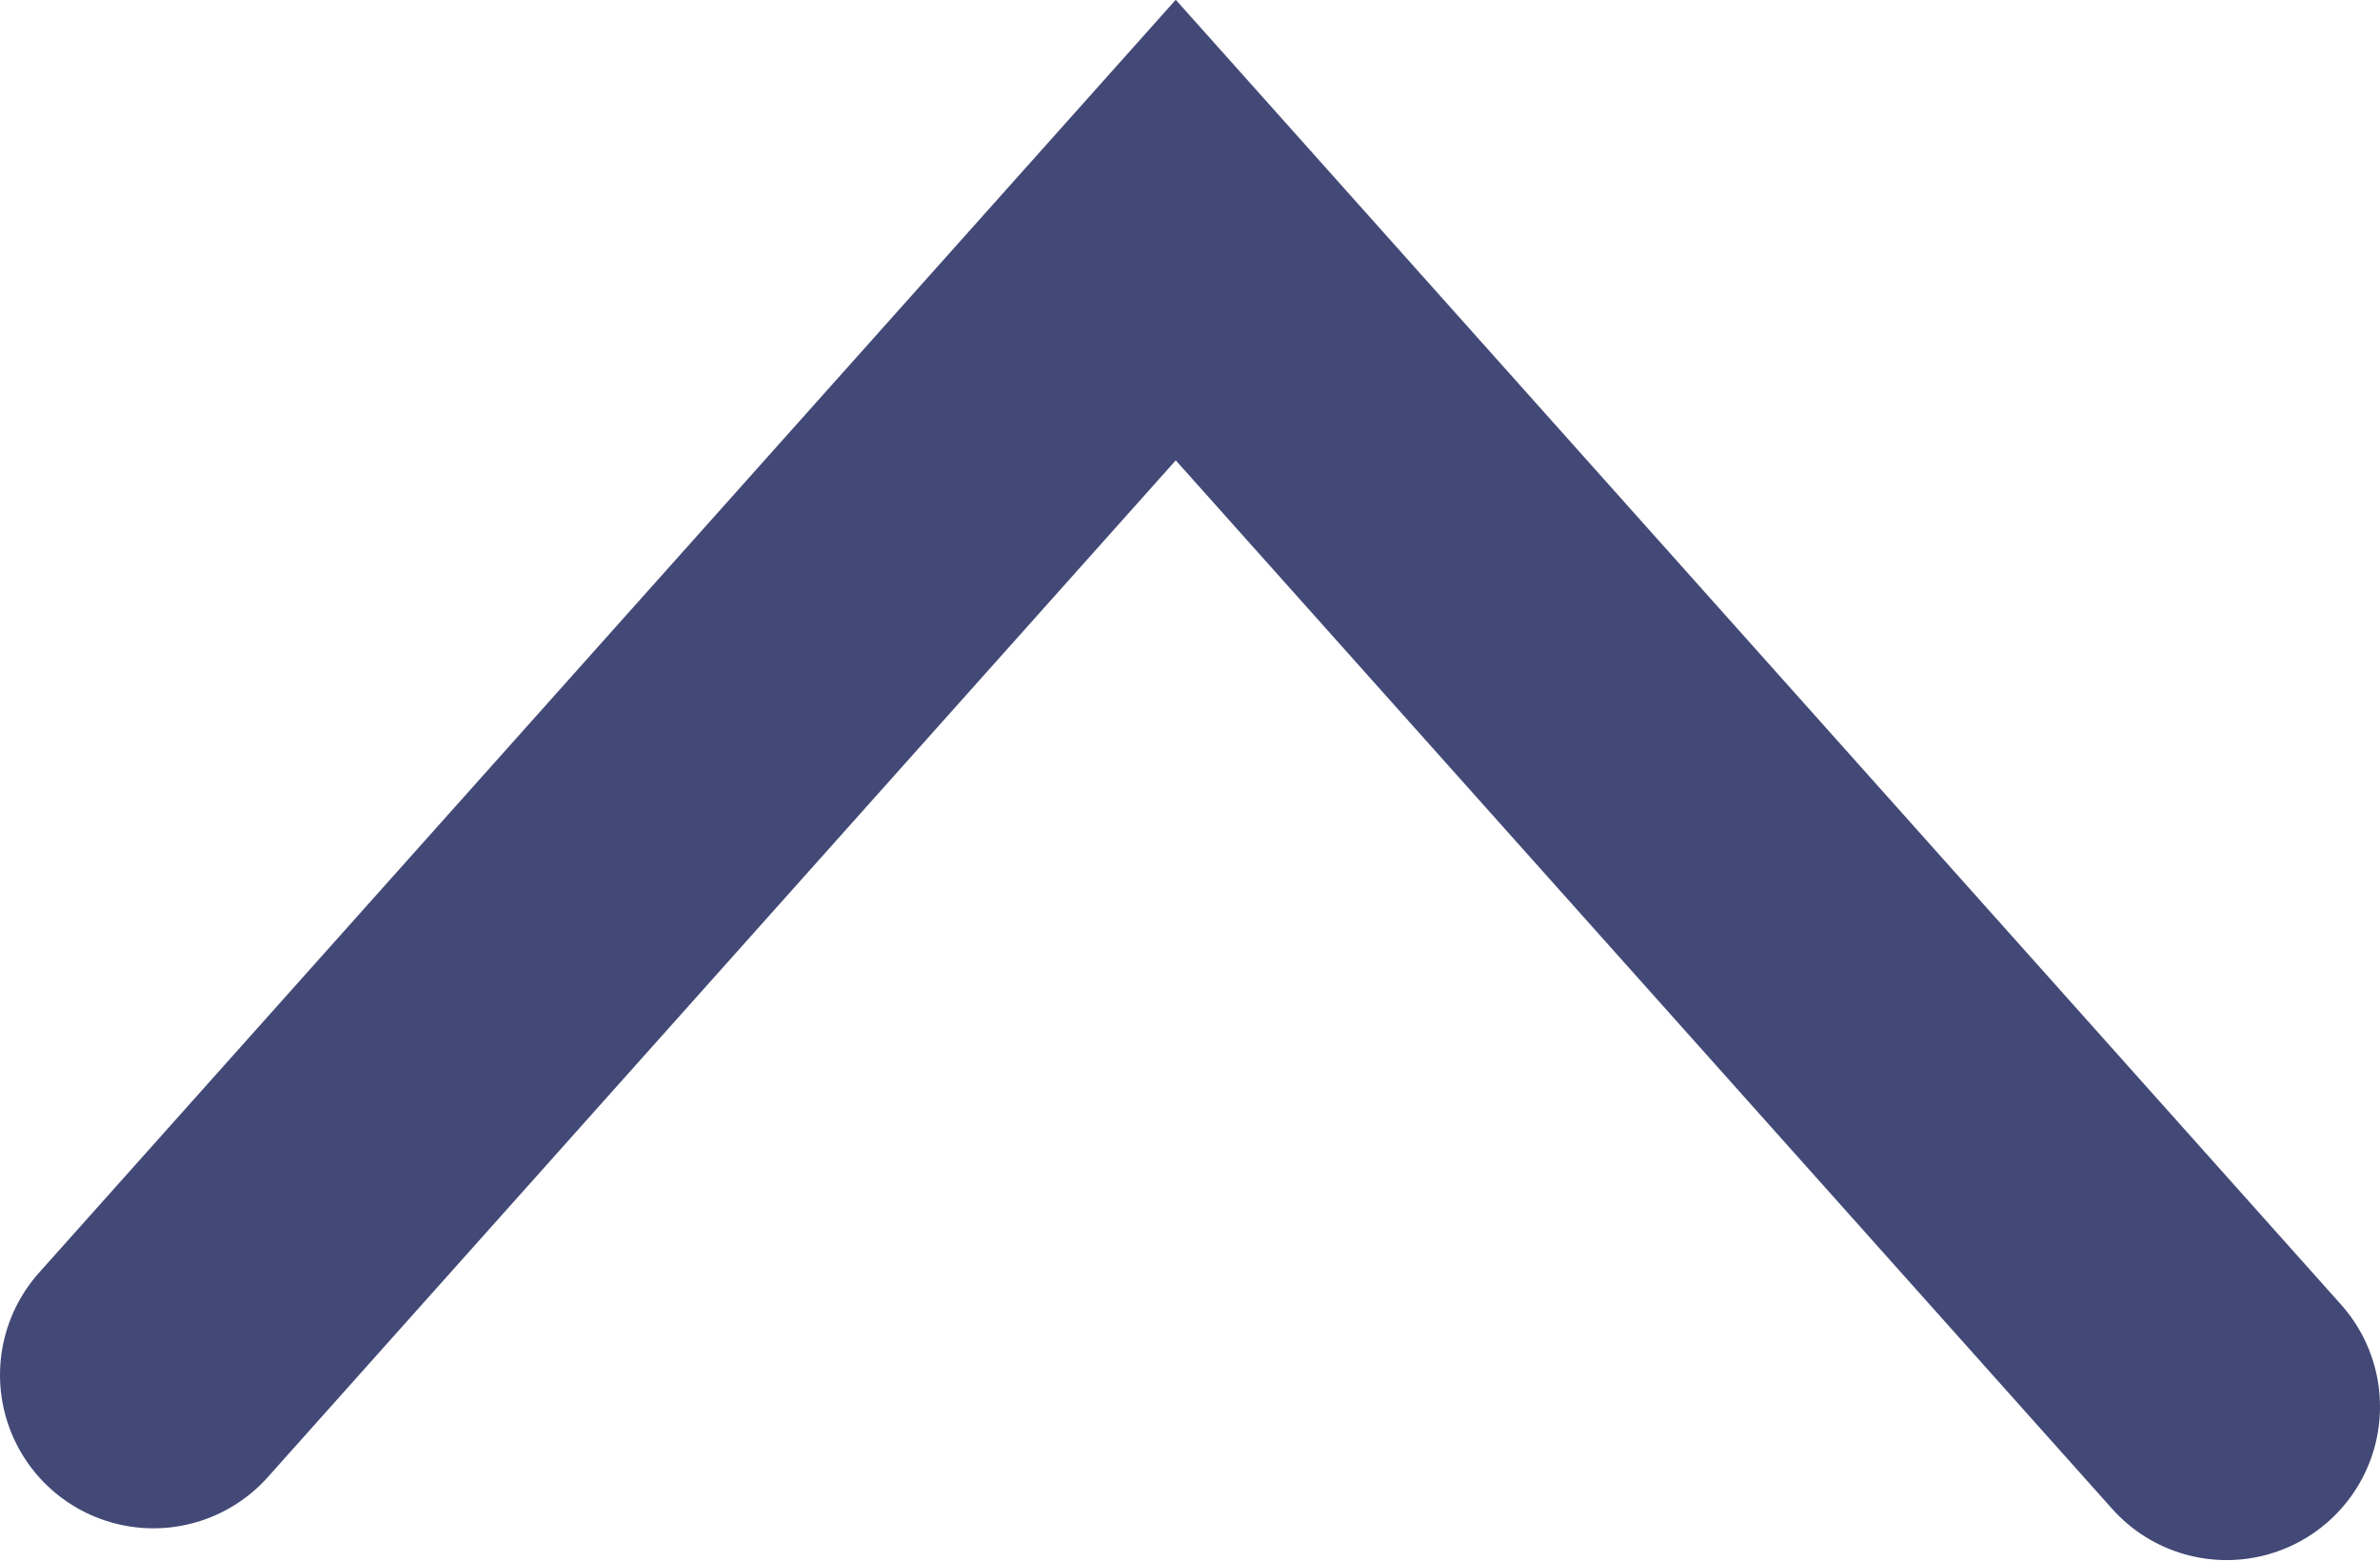
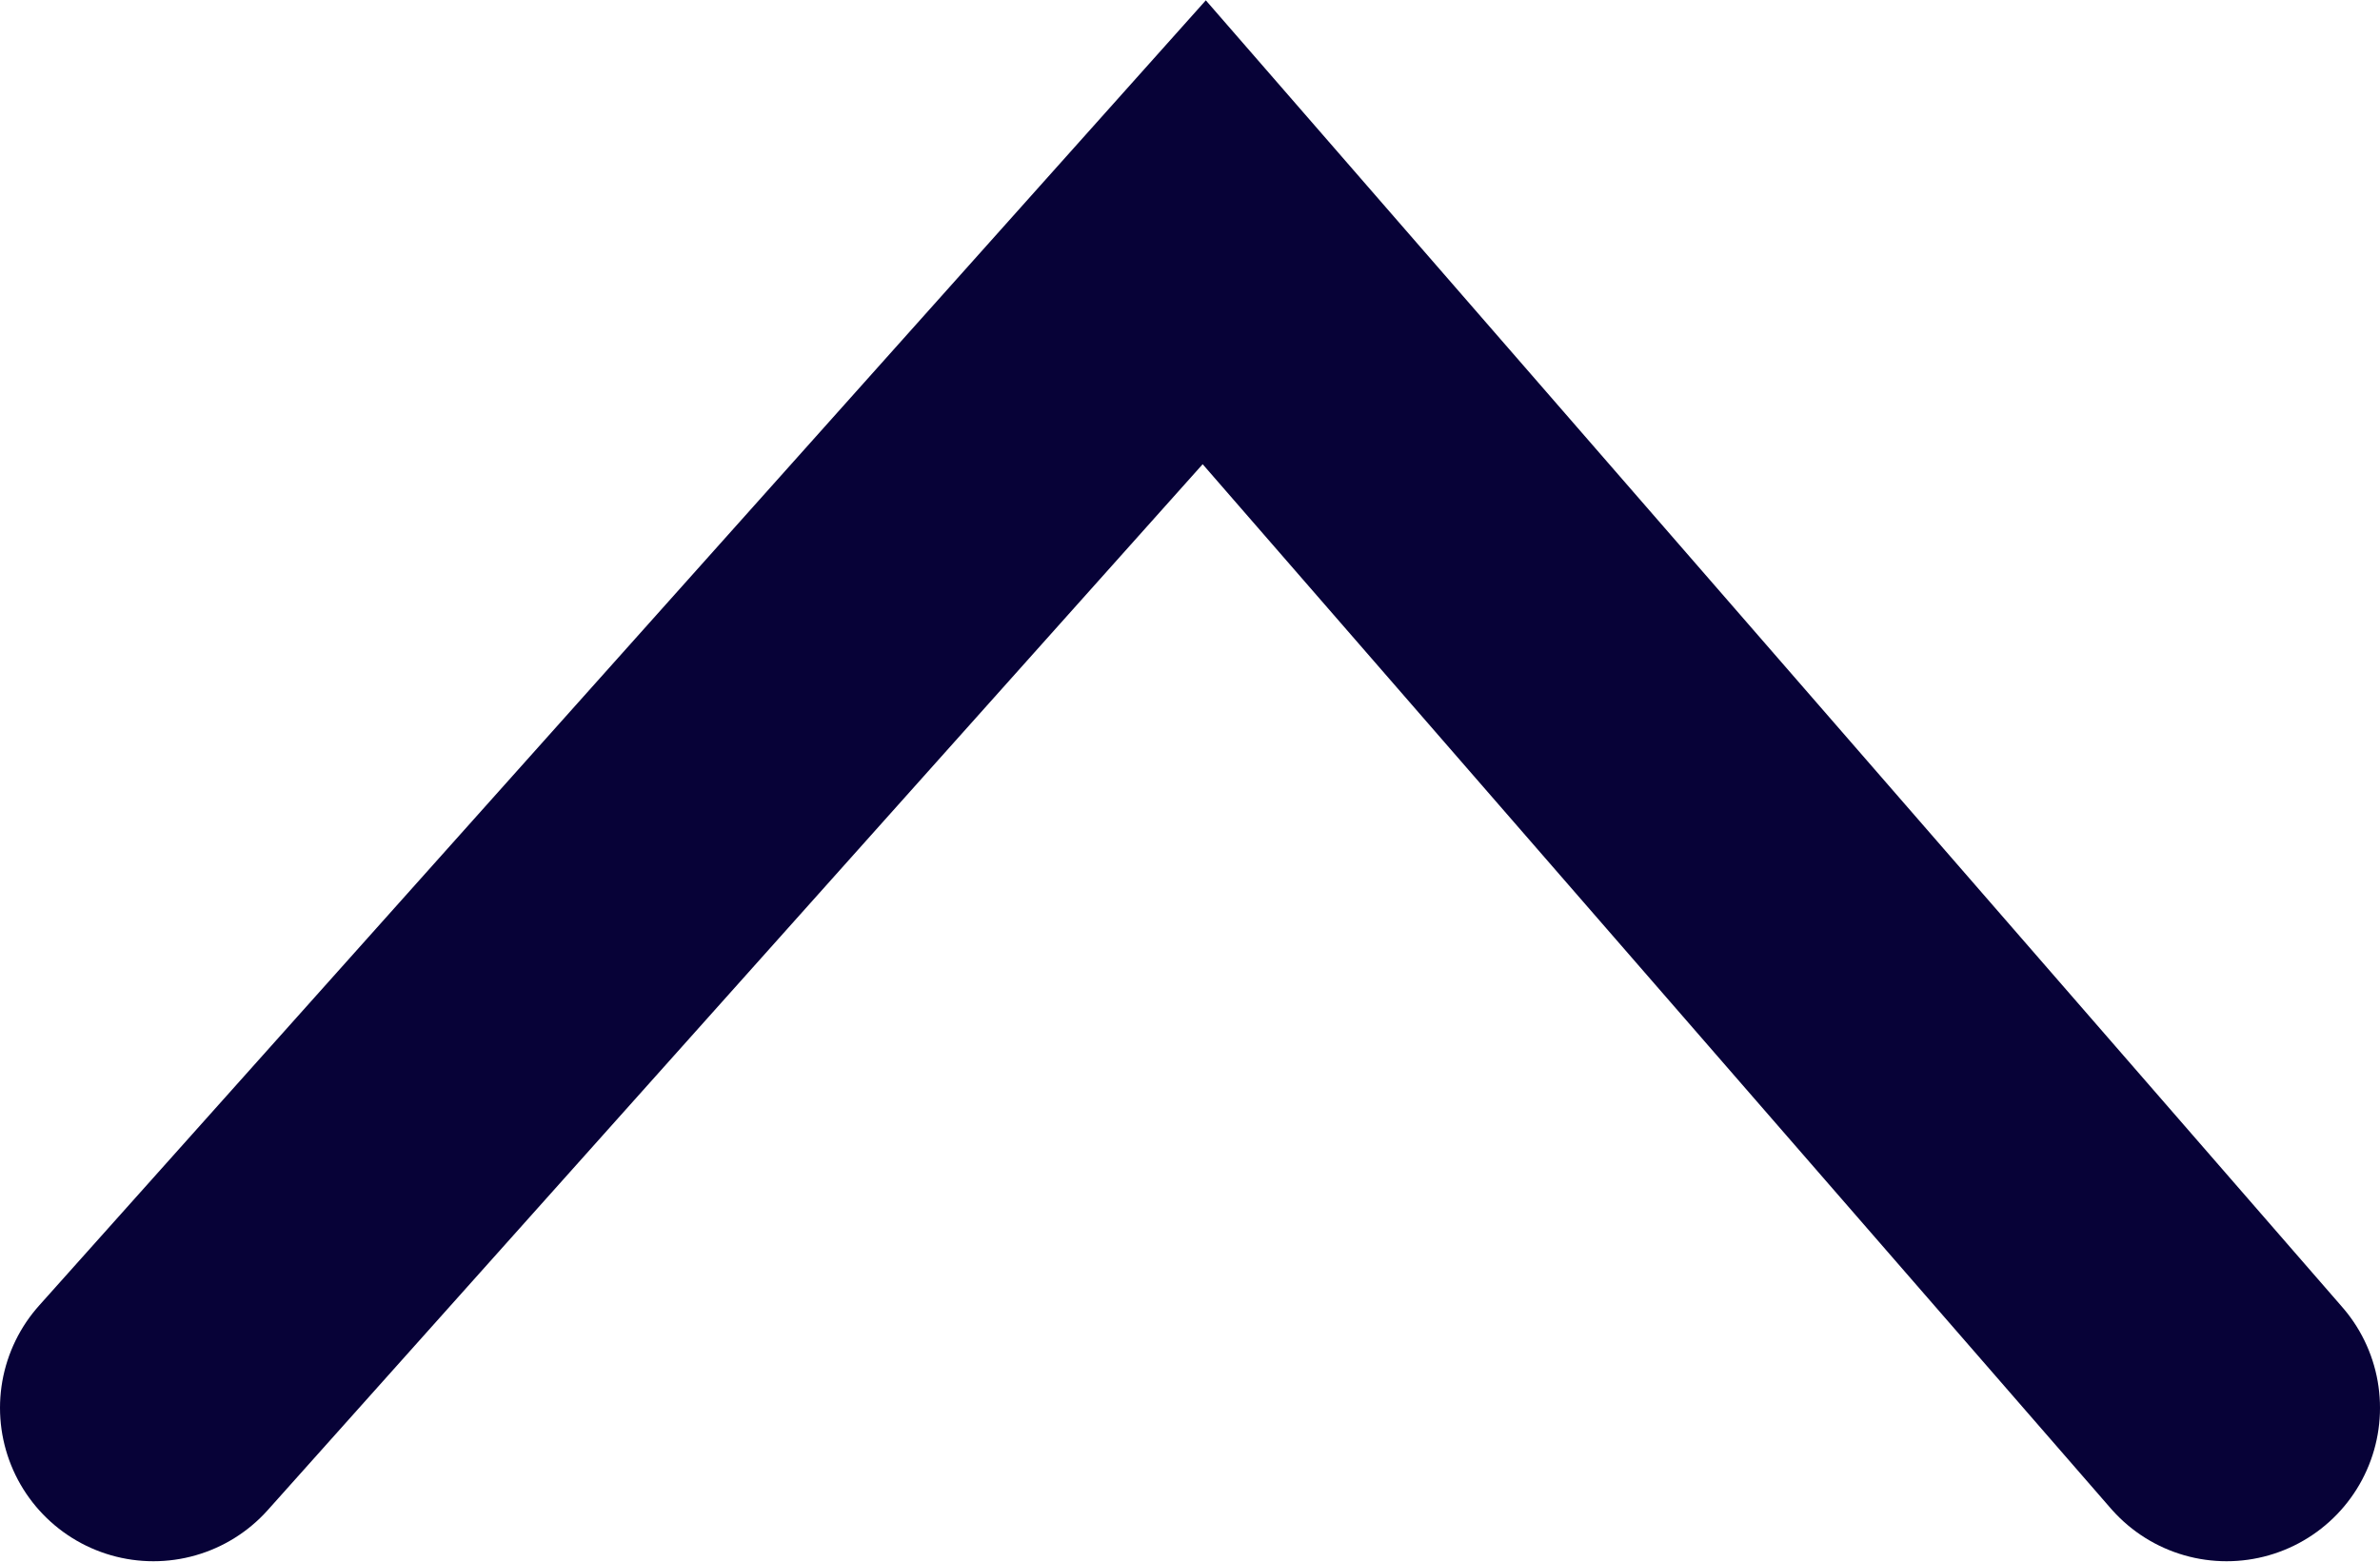
- <svg xmlns="http://www.w3.org/2000/svg" id="图层_1" data-name="图层 1" viewBox="0 0 21.72 14.24">
+ <svg xmlns="http://www.w3.org/2000/svg" id="图层_1" data-name="图层 1" viewBox="0 0 21.72 14.25">
  <defs>
-     <style>.cls-1{fill:none;stroke:#434976;stroke-linecap:round;stroke-miterlimit:10;stroke-width:2.8px;}</style>
+     <style>.cls-1{fill:none;stroke:#070237;stroke-linecap:round;stroke-miterlimit:10;stroke-width:2.8px;}</style>
  </defs>
-   <polyline class="cls-1" points="20.32 12.84 10.73 2.1 1.4 12.55" />
+   <polyline class="cls-1" points="1.4 12.85 10.99 2.12 20.32 12.85" />
</svg>
